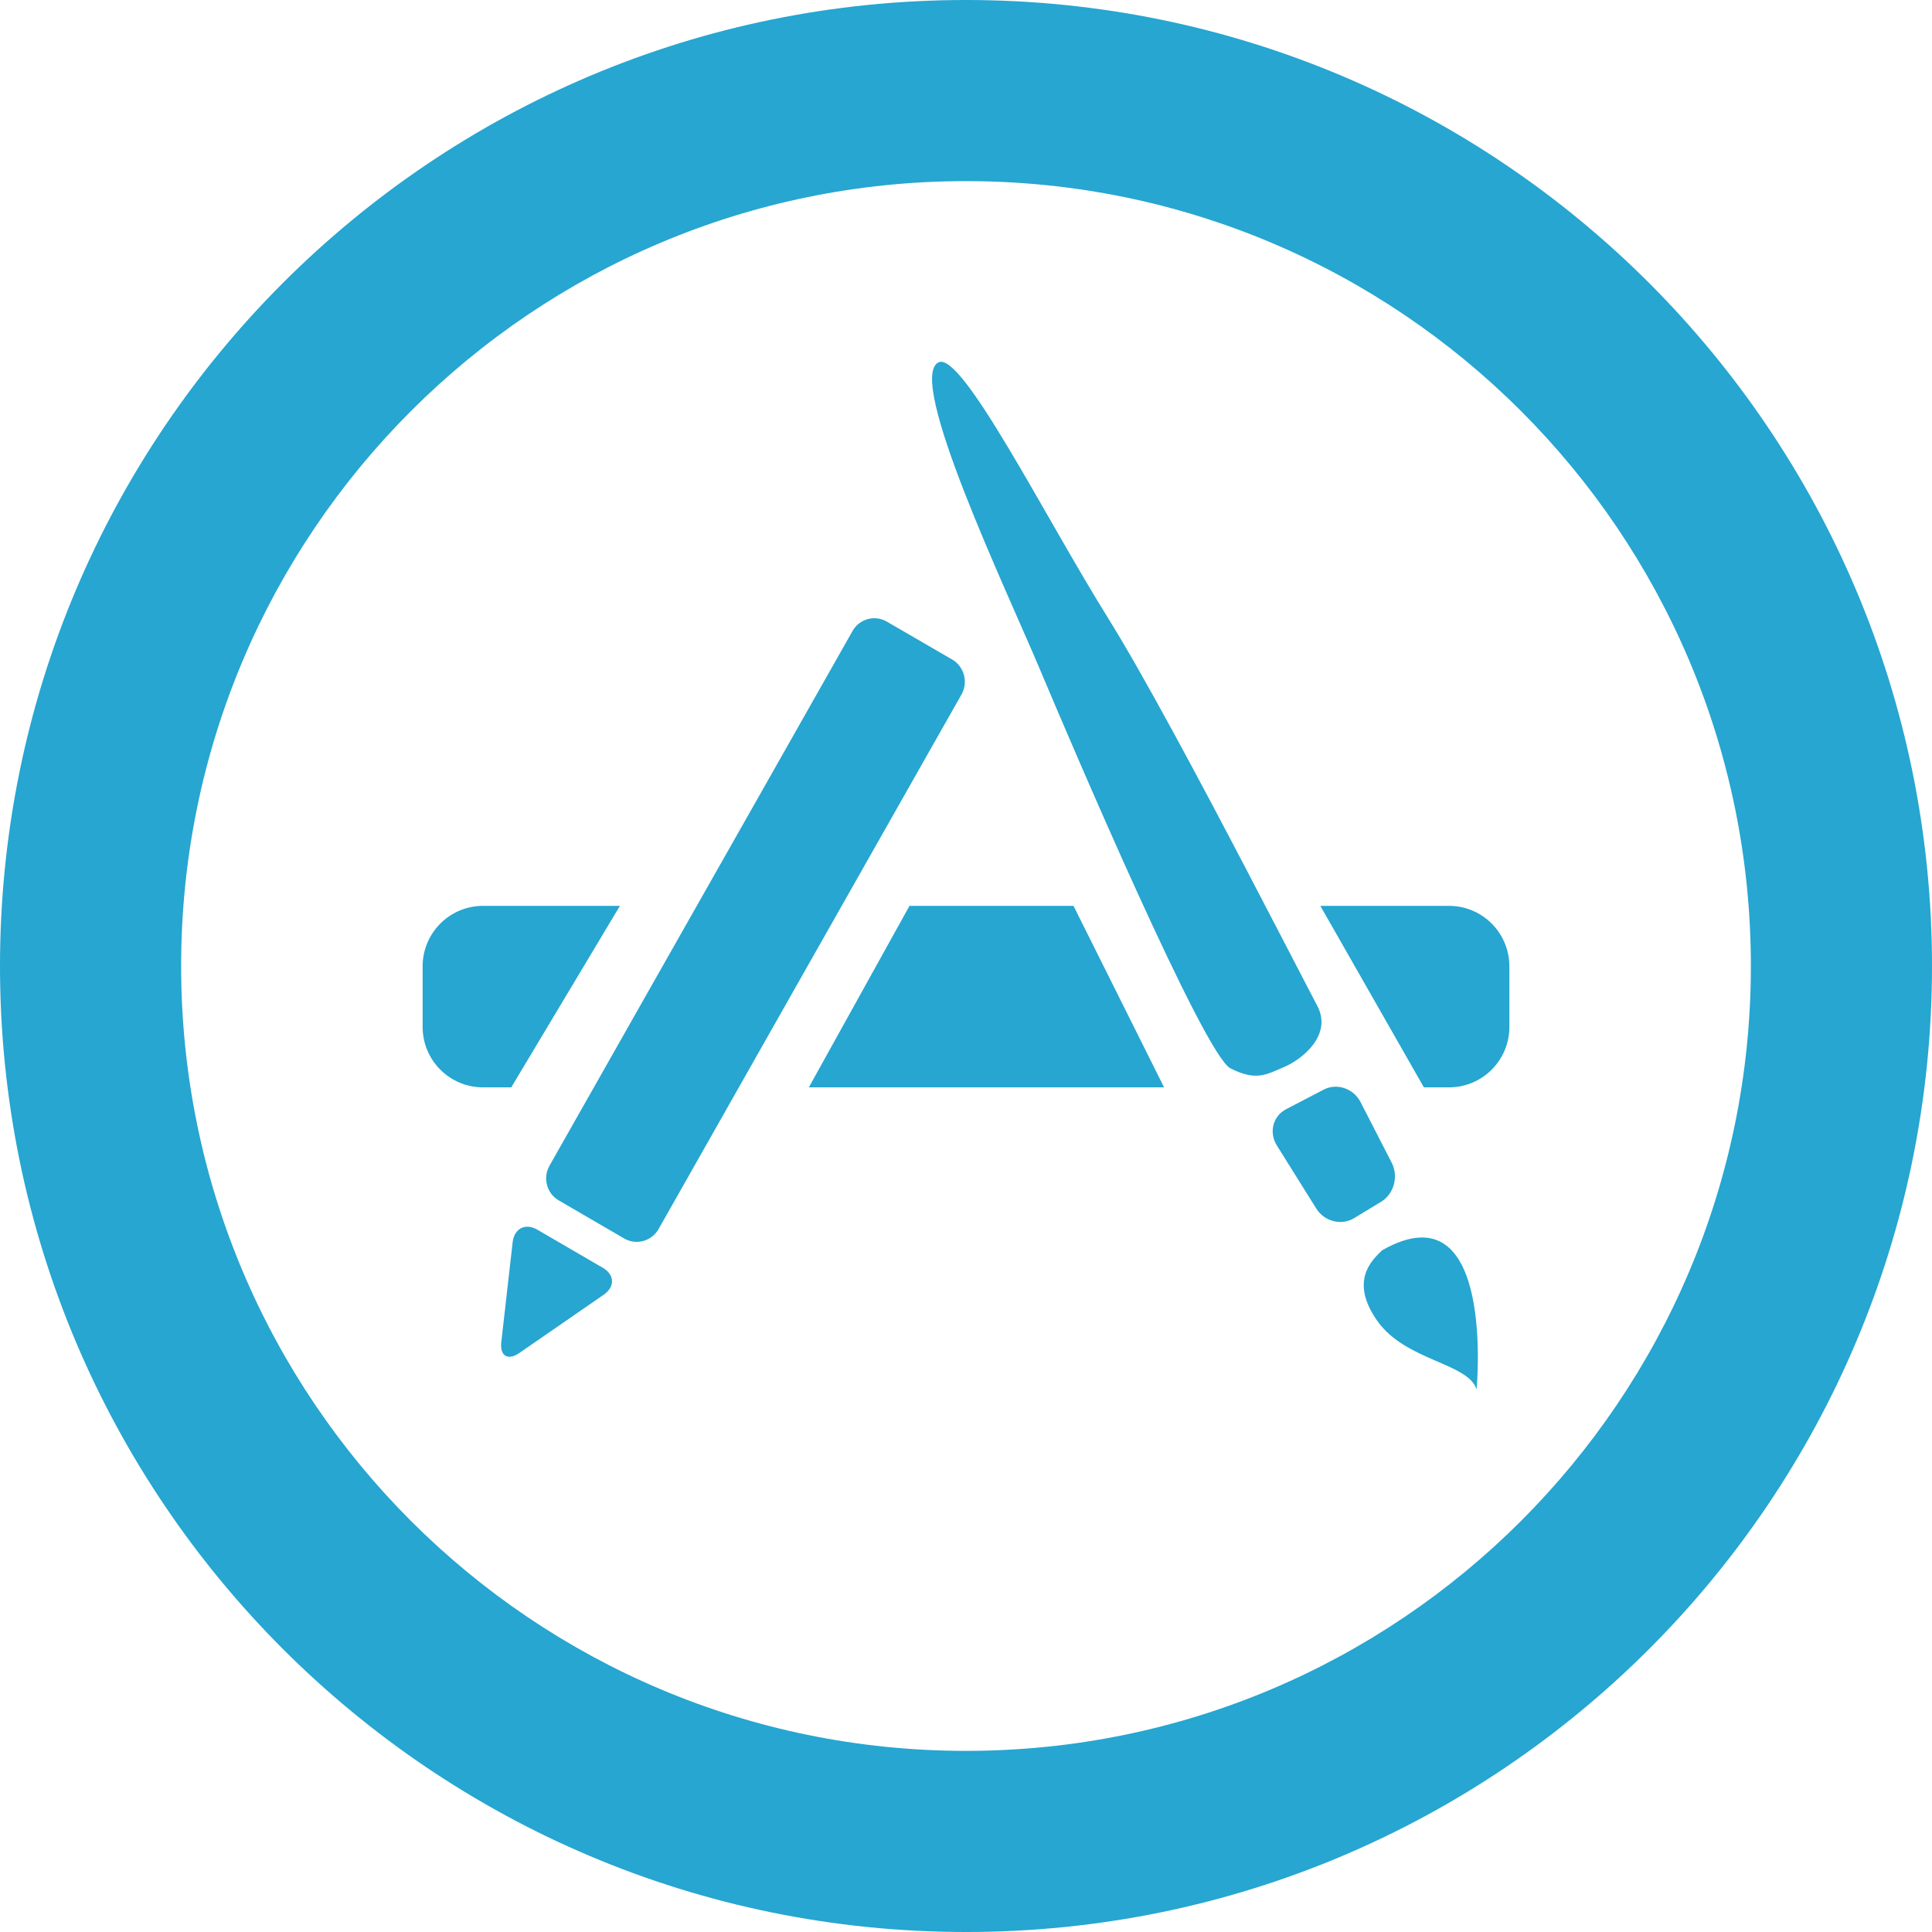
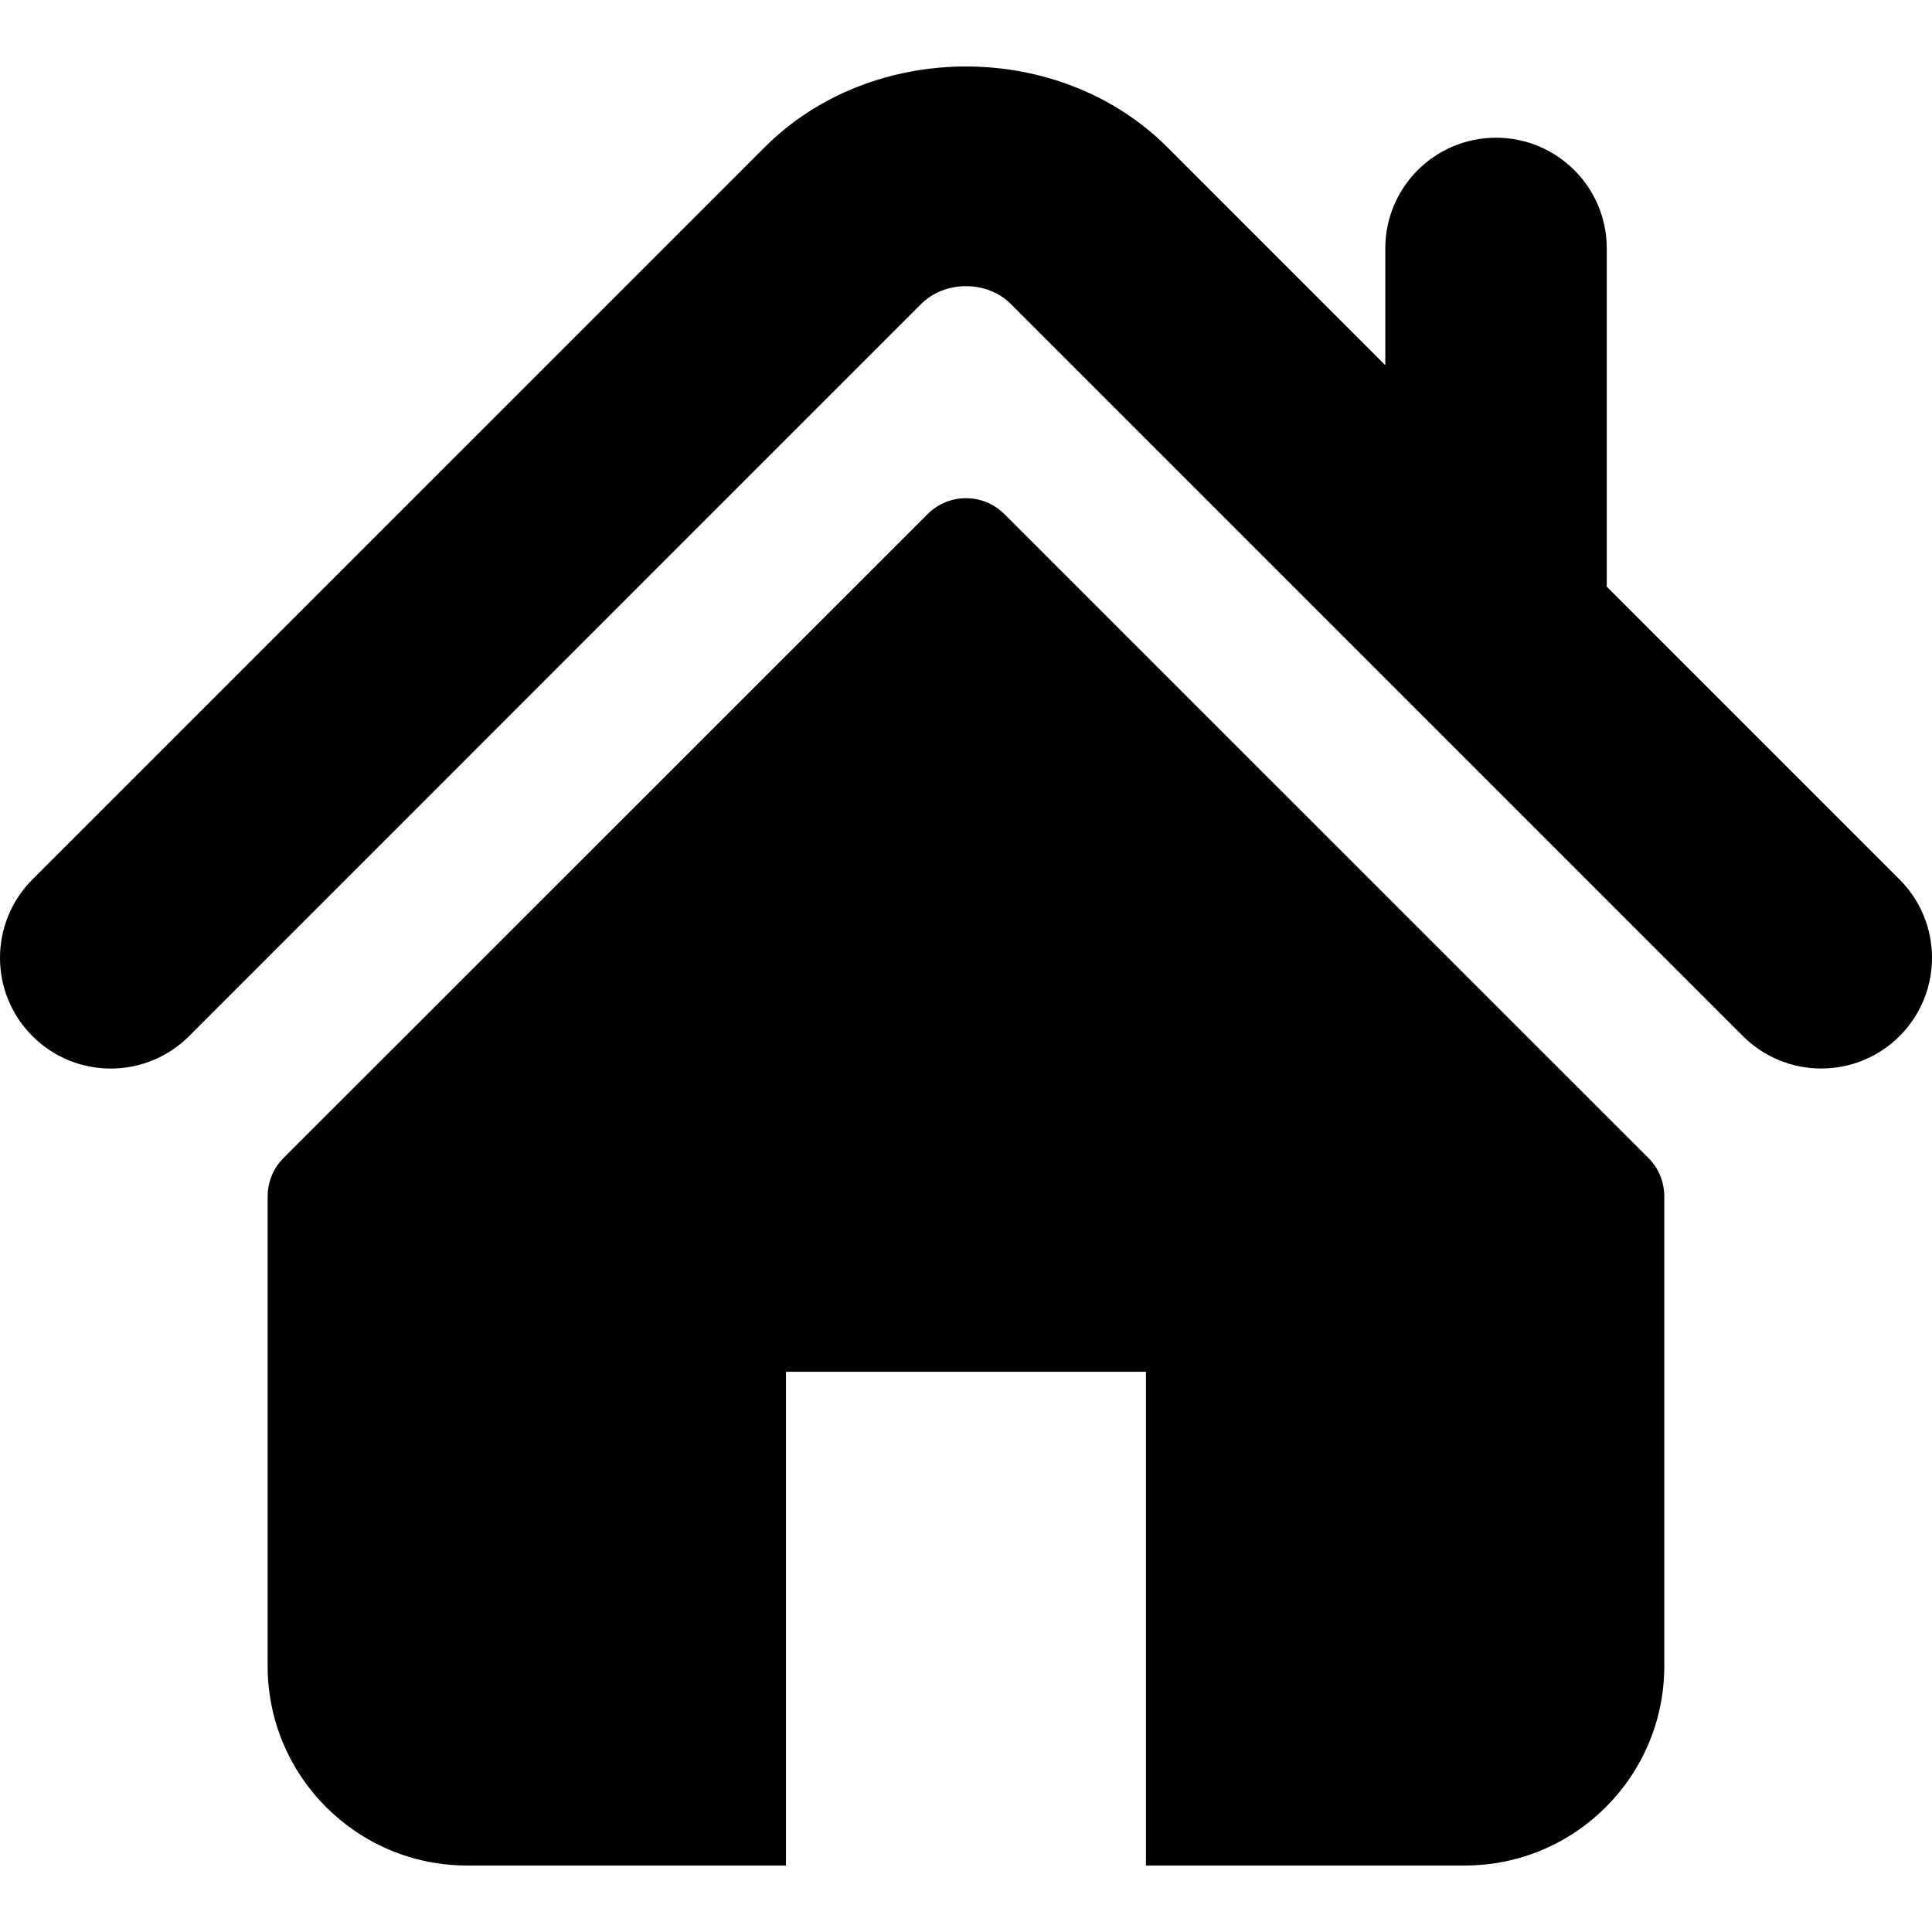
- <svg xmlns="http://www.w3.org/2000/svg" height="800px" width="800px" version="1.1" id="Layer_1" viewBox="0 0 291.32 291.32" xml:space="preserve">
+ <svg xmlns="http://www.w3.org/2000/svg" fill="#000000" version="1.1" id="Capa_1" width="800px" height="800px" viewBox="0 0 495.398 495.398" xml:space="preserve">
  <g>
-     <path style="fill:#26A6D1;" d="M145.66,0C65.21,0,0,65.21,0,145.66c0,80.431,65.21,145.66,145.66,145.66   s145.66-65.219,145.66-145.66S226.109,0,145.66,0z M145.66,264.008c-65.365,0-118.348-52.984-118.348-118.348   S80.295,27.311,145.66,27.311S264.008,80.295,264.008,145.66S211.024,264.008,145.66,264.008z M144.986,104.711   c1.029-1.839,0.41-4.188-1.393-5.253l-9.868-5.726c-1.803-1.056-4.142-0.419-5.171,1.411l-15.121,26.692l-16.669,29.396   l-13.91,24.544c-1.038,1.83-0.41,4.188,1.393,5.226l9.868,5.744c1.803,1.056,4.133,0.419,5.18-1.402l19.327-34.112l12.49-22.04   C131.112,129.191,144.986,104.711,144.986,104.711z M137.138,136.592l-15.176,27.366h53.566l-13.656-27.366   C161.873,136.592,137.138,136.592,137.138,136.592z M93.477,136.592H72.83c-5.025,0-9.104,4.088-9.104,9.122v9.131   c0,5.034,4.078,9.113,9.104,9.113h4.261C77.09,163.958,93.477,136.592,93.477,136.592z M90.873,191.151l-9.859-5.735   c-1.803-1.047-3.469-0.182-3.714,1.903l-1.711,15.039c-0.237,2.094,0.974,2.849,2.704,1.666l12.736-8.794   C92.758,194.037,92.694,192.198,90.873,191.151z M198.598,151.604l-0.2-0.373l-6.227-11.99l-0.118-0.209l-0.701-1.366l-0.528-0.992   l-0.446-0.874l-0.819-1.566l-0.255-0.482l-0.929-1.793l-0.273-0.528c-6.955-13.301-15.686-29.696-21.066-38.308   c-9.422-15.103-22.013-40.257-25.527-38.481c-4.925,2.485,10.315,34.43,15.358,46.438c5.043,11.999,24.726,58.009,28.668,60.012   c3.942,2.003,5.48,0.892,8.111-0.209C196.294,159.761,201.01,156.074,198.598,151.604z M218.489,136.592h-19.4l15.613,27.366h3.787   c5.034,0,9.104-4.078,9.104-9.113v-9.131C227.593,140.68,223.524,136.592,218.489,136.592z M209.85,175.319l-4.698-9.14   c-1.065-2.067-3.569-2.913-5.562-1.875l-5.663,2.95c-1.994,1.038-2.622,3.496-1.393,5.471l5.945,9.513   c1.229,1.966,3.814,2.613,5.744,1.42l4.042-2.458C210.196,180.035,210.906,177.377,209.85,175.319z M208.402,188.529   c-1.475,1.447-4.989,4.561-0.737,10.624c4.242,6.063,13.728,6.336,14.985,10.36C222.641,209.513,225.617,178.706,208.402,188.529z" />
+     <g>
+       <g>
+         <path d="M487.083,225.514l-75.08-75.08V63.704c0-15.682-12.708-28.391-28.413-28.391c-15.669,0-28.377,12.709-28.377,28.391     v29.941L299.31,37.74c-27.639-27.624-75.694-27.575-103.27,0.05L8.312,225.514c-11.082,11.104-11.082,29.071,0,40.158     c11.087,11.101,29.089,11.101,40.172,0l187.71-187.729c6.115-6.083,16.893-6.083,22.976-0.018l187.742,187.747     c5.567,5.551,12.825,8.312,20.081,8.312c7.271,0,14.541-2.764,20.091-8.312C498.17,254.586,498.17,236.619,487.083,225.514z" />
+         <path d="M257.561,131.836c-5.454-5.451-14.285-5.451-19.723,0L72.712,296.913c-2.607,2.606-4.085,6.164-4.085,9.877v120.401     c0,28.253,22.908,51.16,51.16,51.16h81.754v-126.61h92.299v126.61h81.755c28.251,0,51.159-22.907,51.159-51.159V306.79     c0-3.713-1.465-7.271-4.085-9.877L257.561,131.836z" />
+       </g>
+     </g>
  </g>
</svg>
